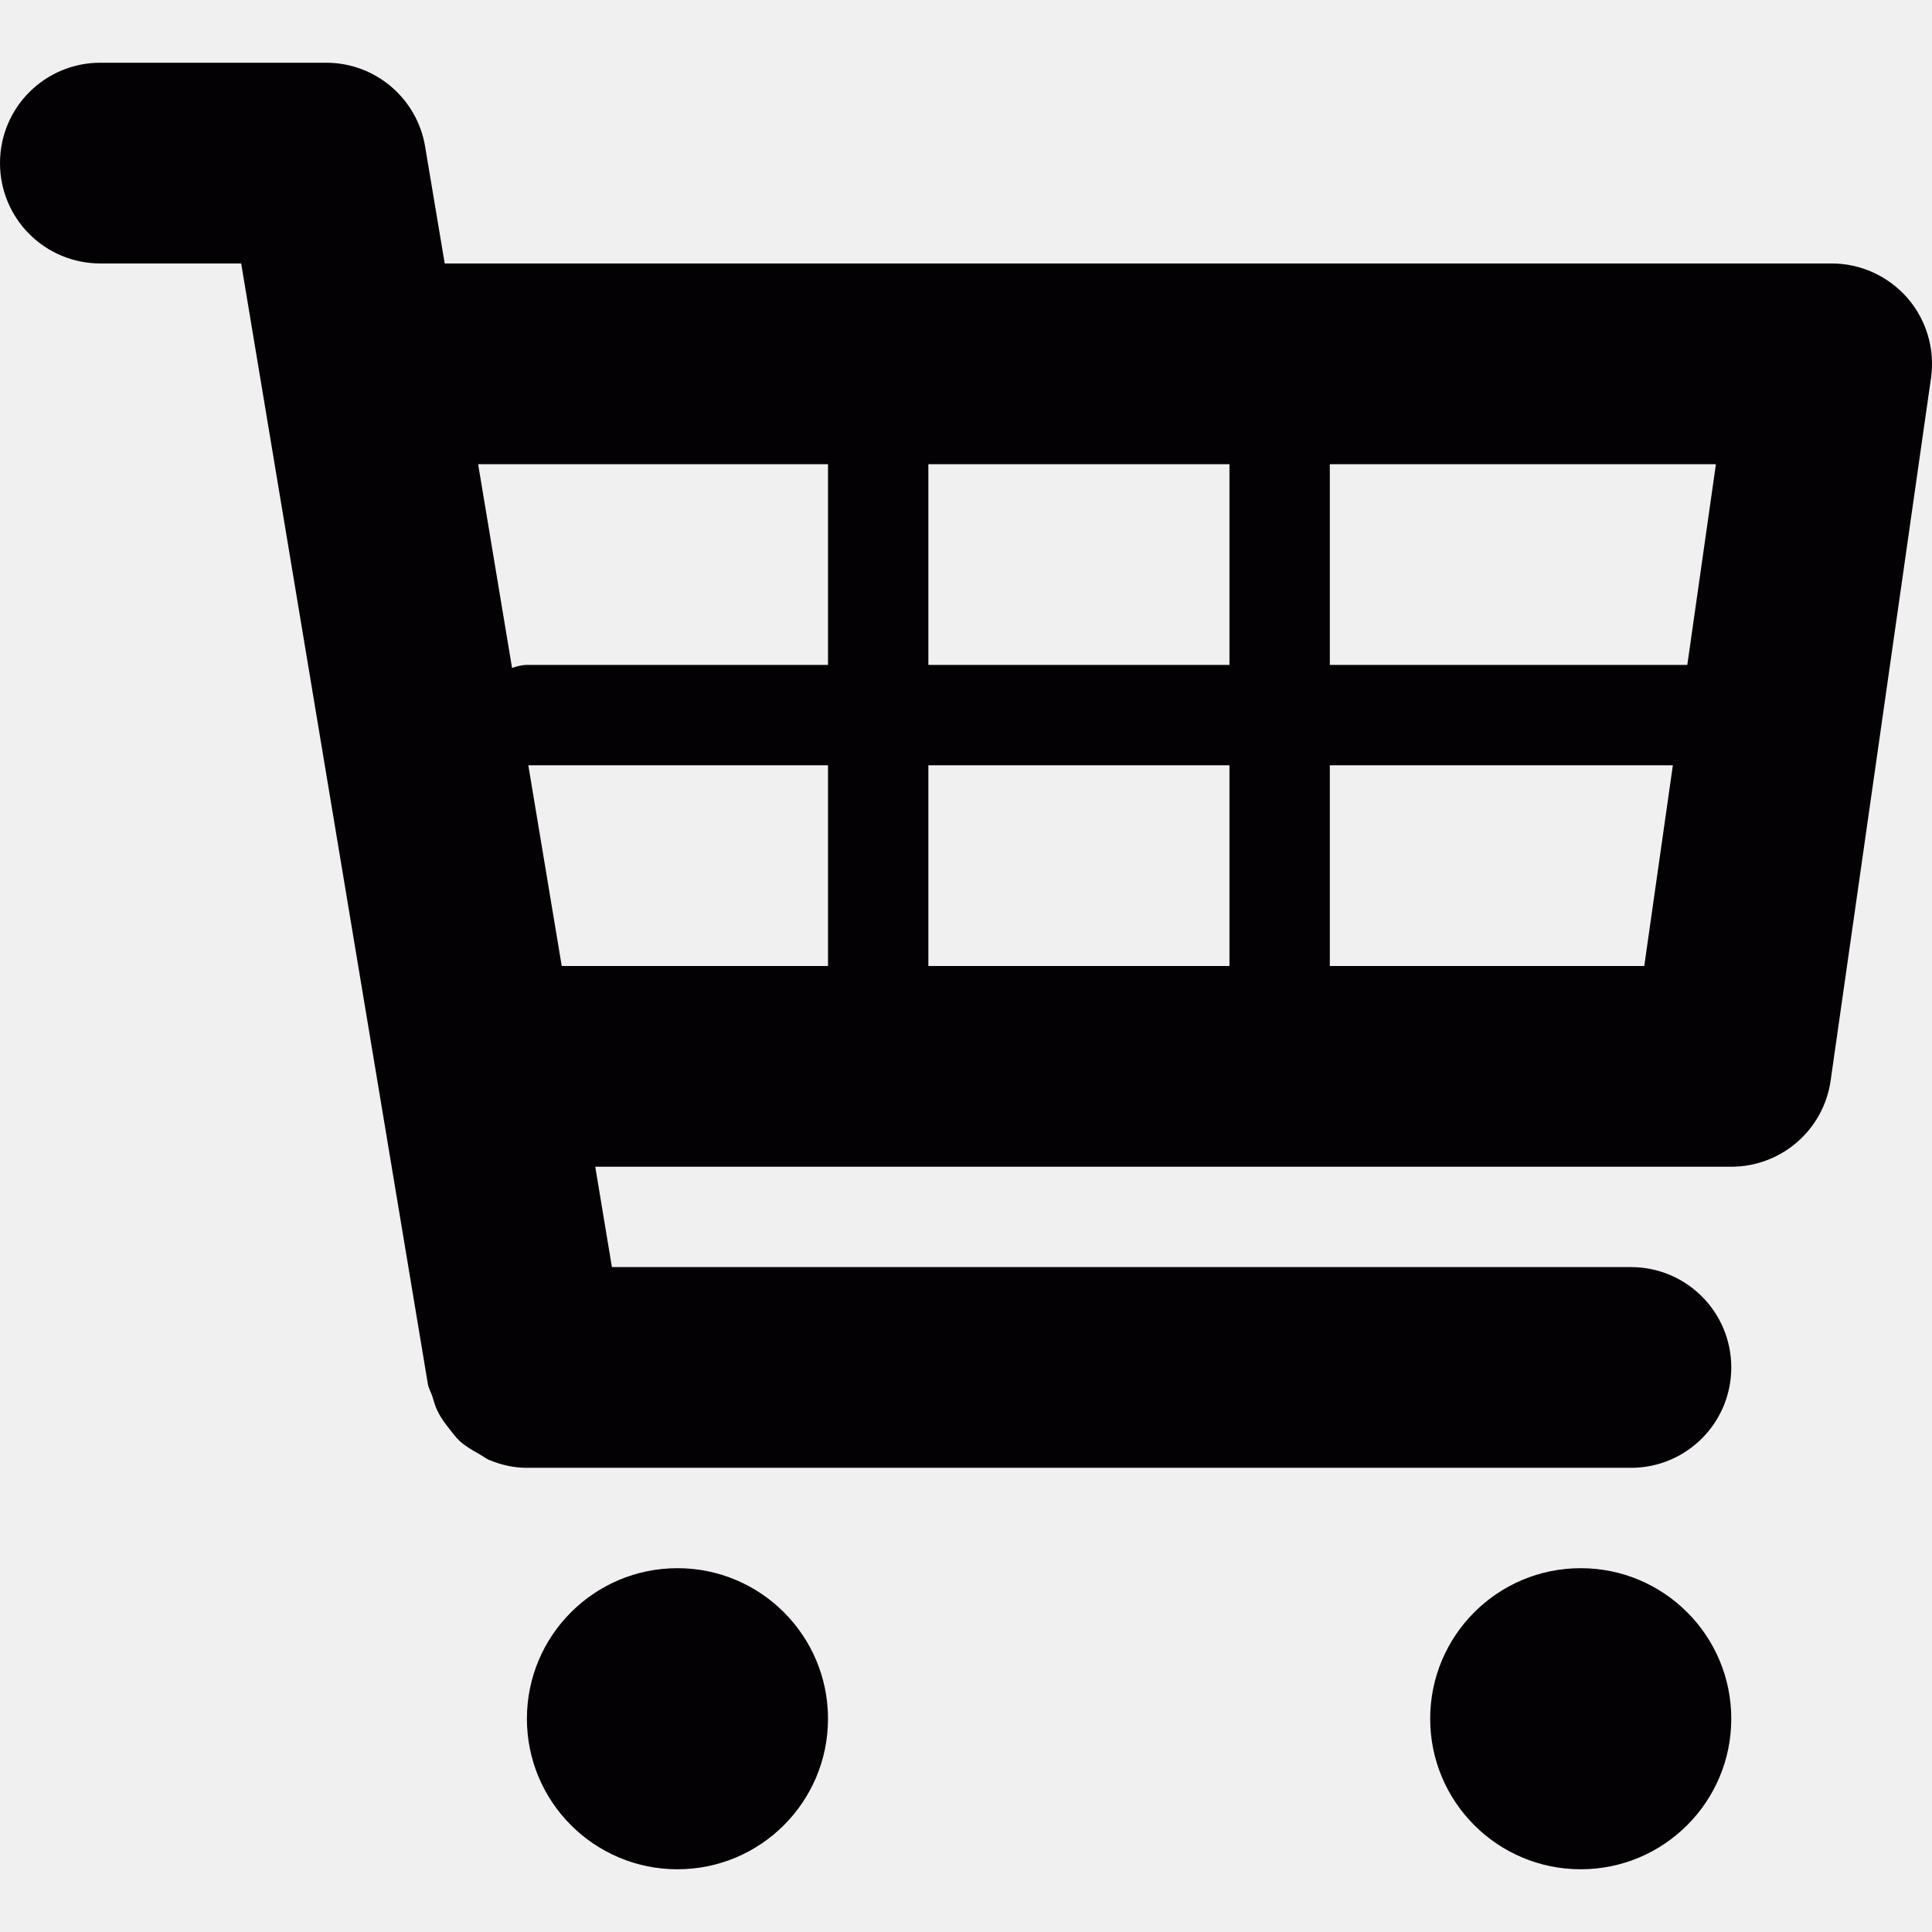
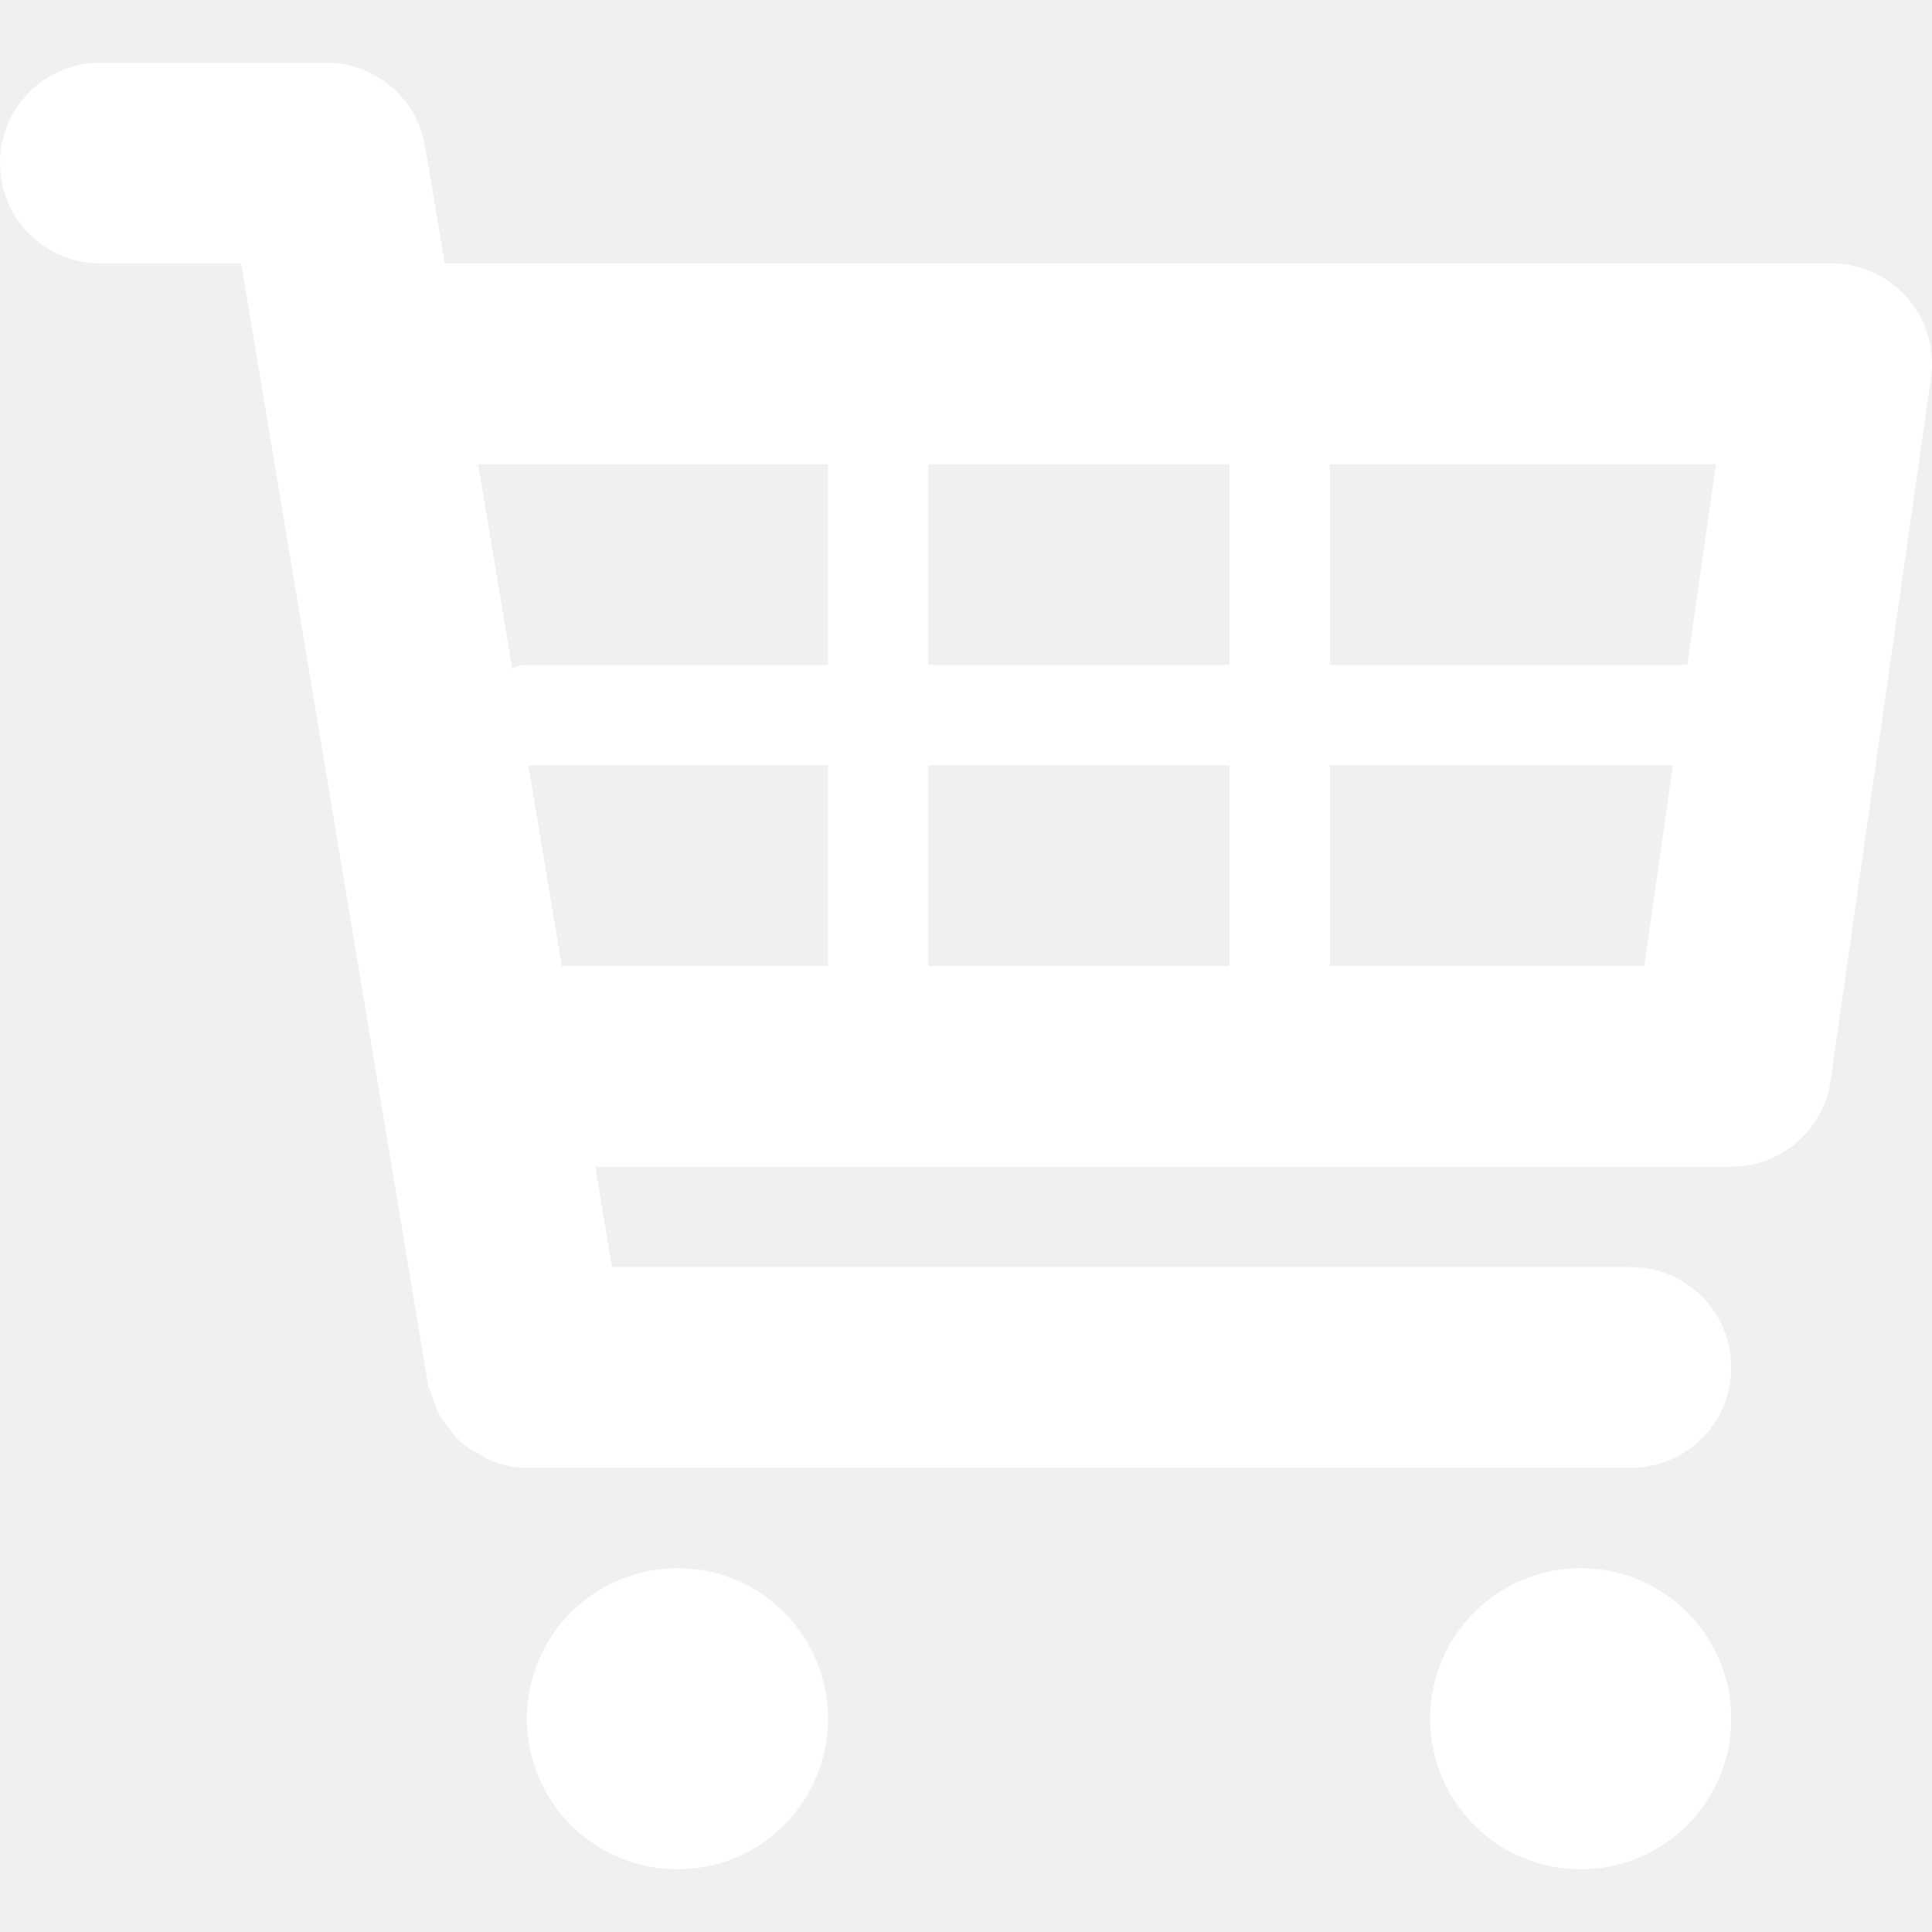
<svg xmlns="http://www.w3.org/2000/svg" version="1.1" id="Capa_1" x="0px" y="0px" viewBox="0 0 19.25 19.25" style="enable-background:new 0 0 19.25 19.25;" xml:space="preserve">
  <g>
    <g id="Layer_1_107_">
      <g>
-         <path style="fill:#030104;" d="M19.006,2.97c-0.191-0.219-0.466-0.345-0.756-0.345H4.431L4.236,1.461     C4.156,0.979,3.739,0.625,3.25,0.625H1c-0.553,0-1,0.447-1,1s0.447,1,1,1h1.403l1.86,11.164c0.008,0.045,0.031,0.082,0.045,0.124     c0.016,0.053,0.029,0.103,0.054,0.151c0.032,0.066,0.075,0.122,0.12,0.179c0.031,0.039,0.059,0.078,0.095,0.112     c0.058,0.054,0.125,0.092,0.193,0.13c0.038,0.021,0.071,0.049,0.112,0.065c0.116,0.047,0.238,0.075,0.367,0.075     c0.001,0,11.001,0,11.001,0c0.553,0,1-0.447,1-1s-0.447-1-1-1H6.097l-0.166-1H17.25c0.498,0,0.92-0.366,0.99-0.858l1-7     C19.281,3.479,19.195,3.188,19.006,2.97z M17.097,4.625l-0.285,2H13.25v-2H17.097z M12.25,4.625v2h-3v-2H12.25z M12.25,7.625v2     h-3v-2H12.25z M8.25,4.625v2h-3c-0.053,0-0.101,0.015-0.148,0.03l-0.338-2.03H8.25z M5.264,7.625H8.25v2H5.597L5.264,7.625z      M13.25,9.625v-2h3.418l-0.285,2H13.25z" />
-         <circle style="fill:#030104;" cx="6.75" cy="17.125" r="1.5" />
-         <circle style="fill:#030104;" cx="15.75" cy="17.125" r="1.5" />
+         <path style="fill:#ffffff;" d="M19.006,2.97c-0.191-0.219-0.466-0.345-0.756-0.345H4.431L4.236,1.461     C4.156,0.979,3.739,0.625,3.25,0.625H1c-0.553,0-1,0.447-1,1s0.447,1,1,1h1.403l1.86,11.164c0.008,0.045,0.031,0.082,0.045,0.124     c0.016,0.053,0.029,0.103,0.054,0.151c0.032,0.066,0.075,0.122,0.12,0.179c0.031,0.039,0.059,0.078,0.095,0.112     c0.058,0.054,0.125,0.092,0.193,0.13c0.038,0.021,0.071,0.049,0.112,0.065c0.116,0.047,0.238,0.075,0.367,0.075     c0.001,0,11.001,0,11.001,0c0.553,0,1-0.447,1-1s-0.447-1-1-1H6.097l-0.166-1H17.25c0.498,0,0.92-0.366,0.99-0.858l1-7     C19.281,3.479,19.195,3.188,19.006,2.97z M17.097,4.625l-0.285,2H13.25v-2H17.097z M12.25,4.625v2h-3v-2H12.25z M12.25,7.625v2     h-3v-2H12.25z M8.25,4.625v2h-3c-0.053,0-0.101,0.015-0.148,0.03l-0.338-2.03H8.25z M5.264,7.625H8.25v2H5.597L5.264,7.625z      M13.25,9.625v-2h3.418l-0.285,2H13.25z" />
+         <circle style="fill:#ffffff;" cx="6.75" cy="17.125" r="1.5" />
+         <circle style="fill:#ffffff;" cx="15.75" cy="17.125" r="1.5" />
      </g>
    </g>
  </g>
  <g>
</g>
  <g>
</g>
  <g>
</g>
  <g>
</g>
  <g>
</g>
  <g>
</g>
  <g>
</g>
  <g>
</g>
  <g>
</g>
  <g>
</g>
  <g>
</g>
  <g>
</g>
  <g>
</g>
  <g>
</g>
  <g>
</g>
</svg>
